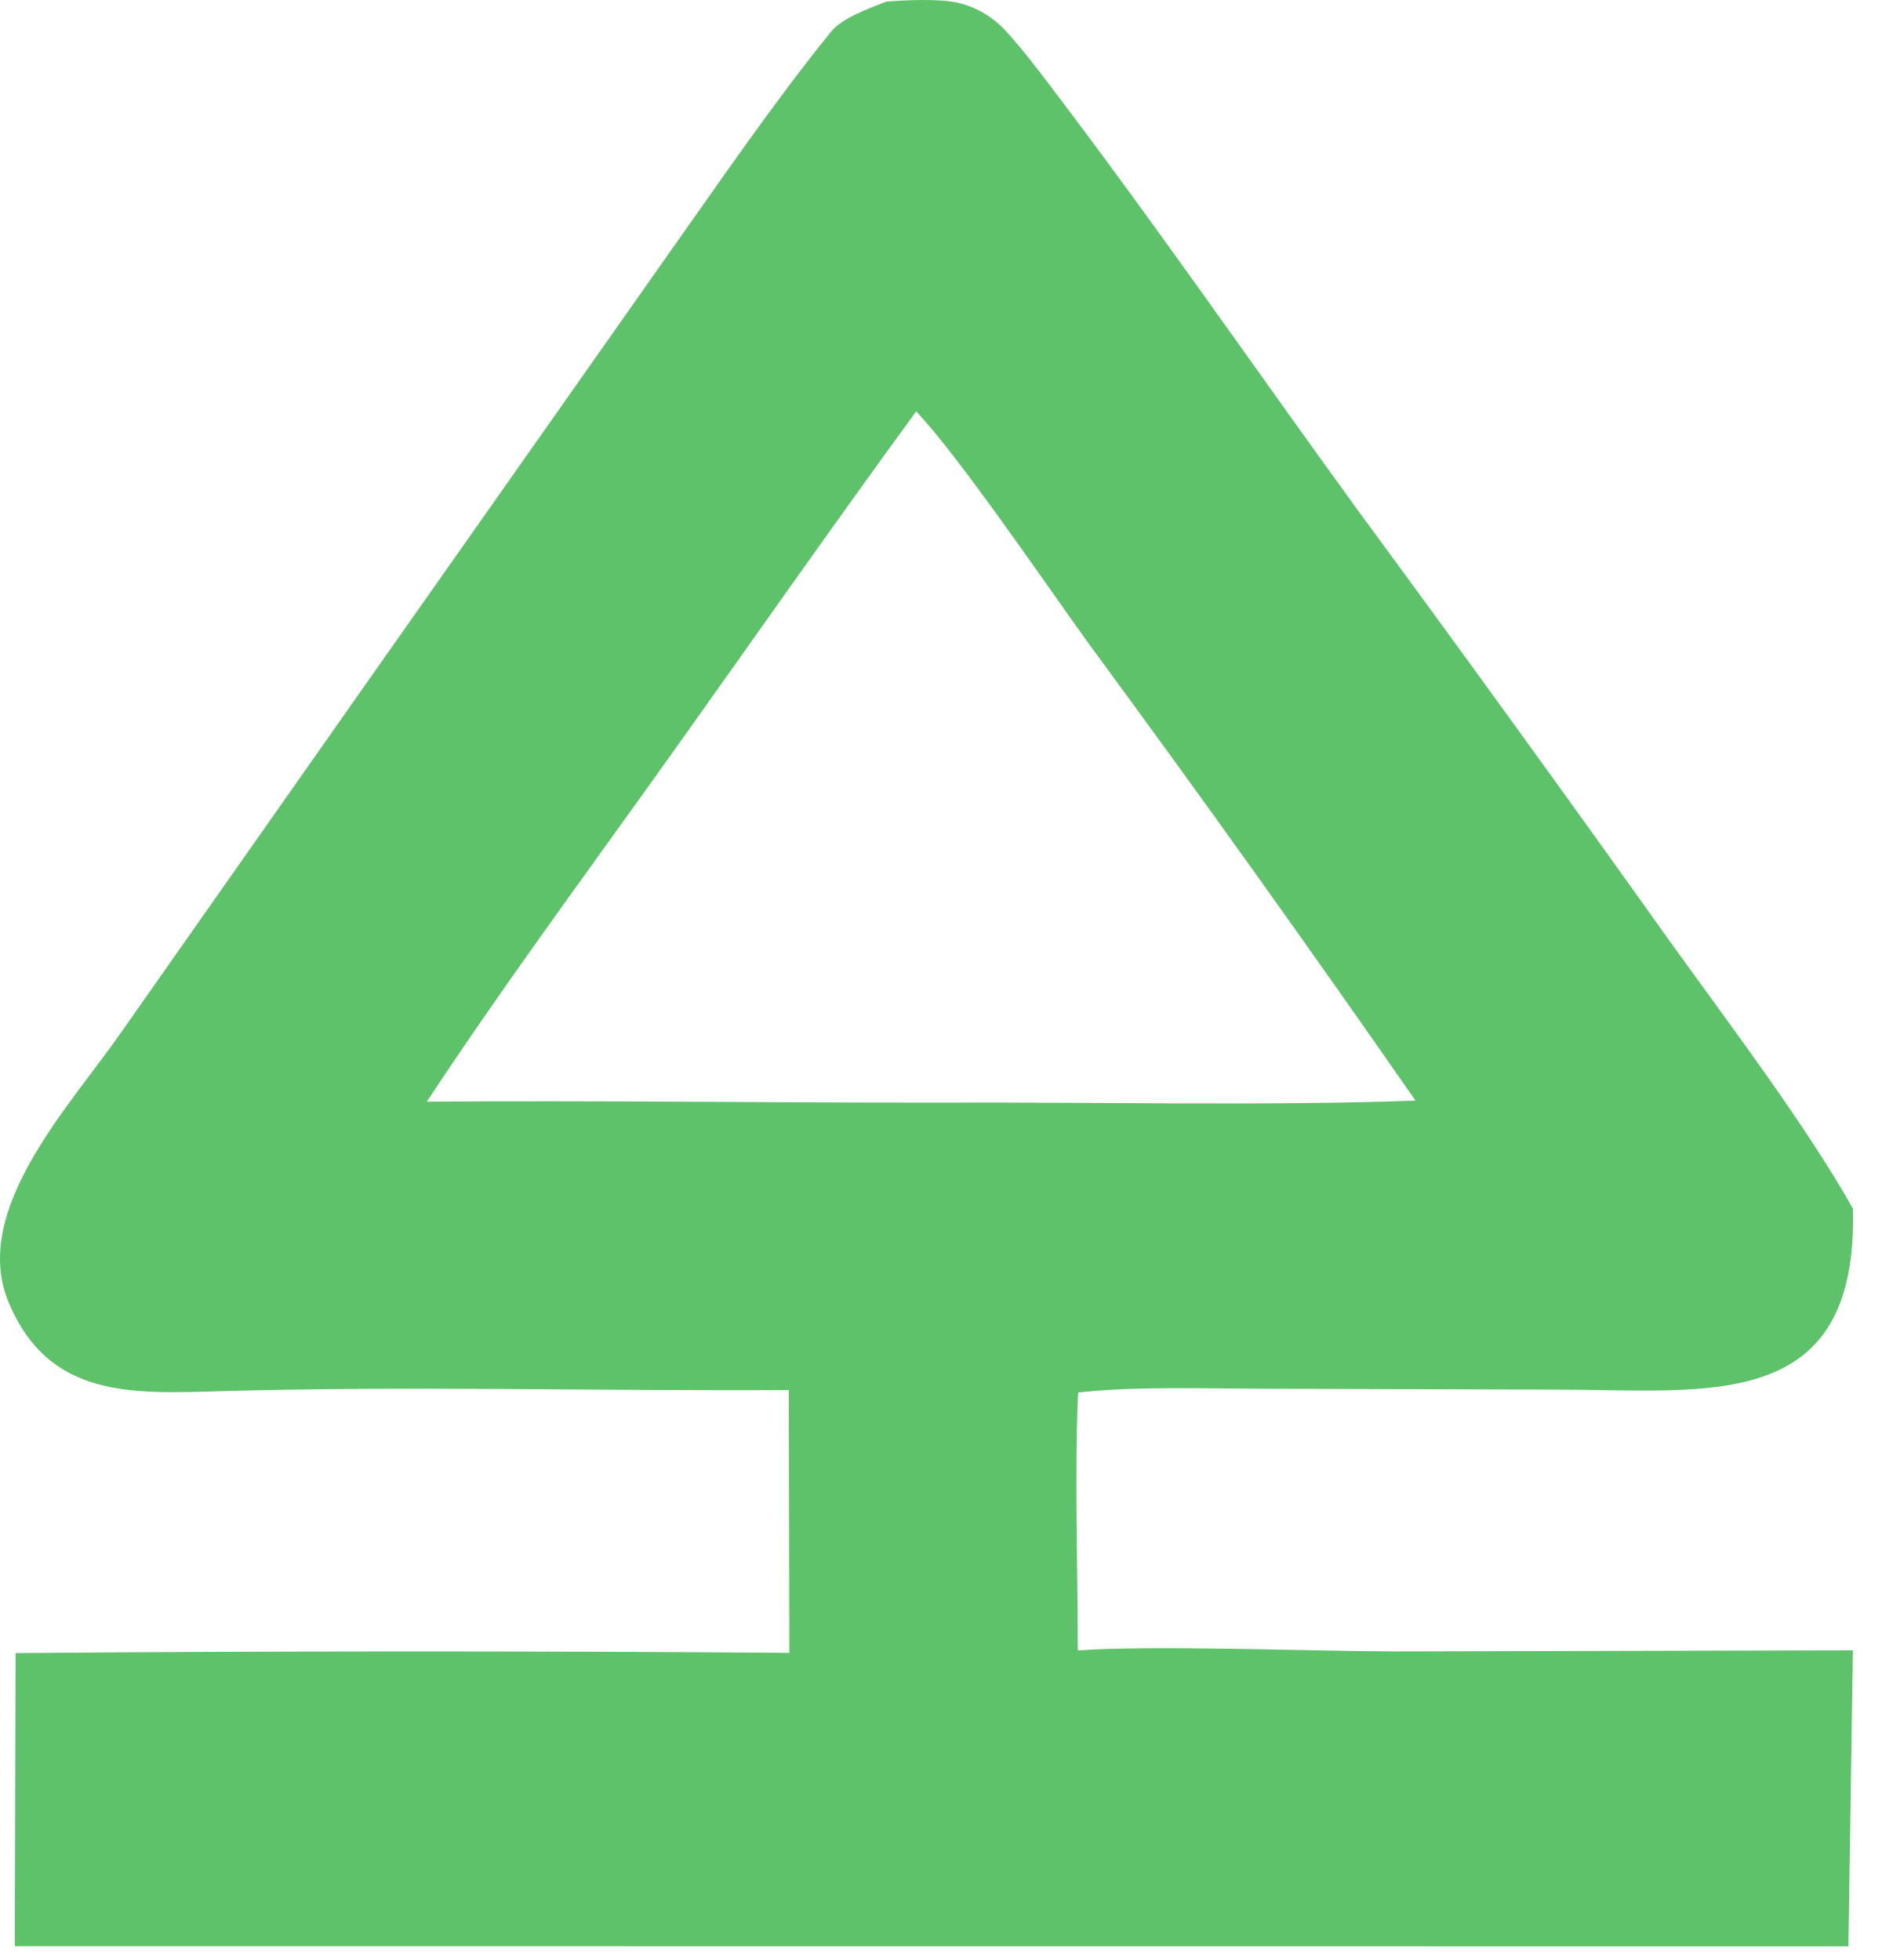
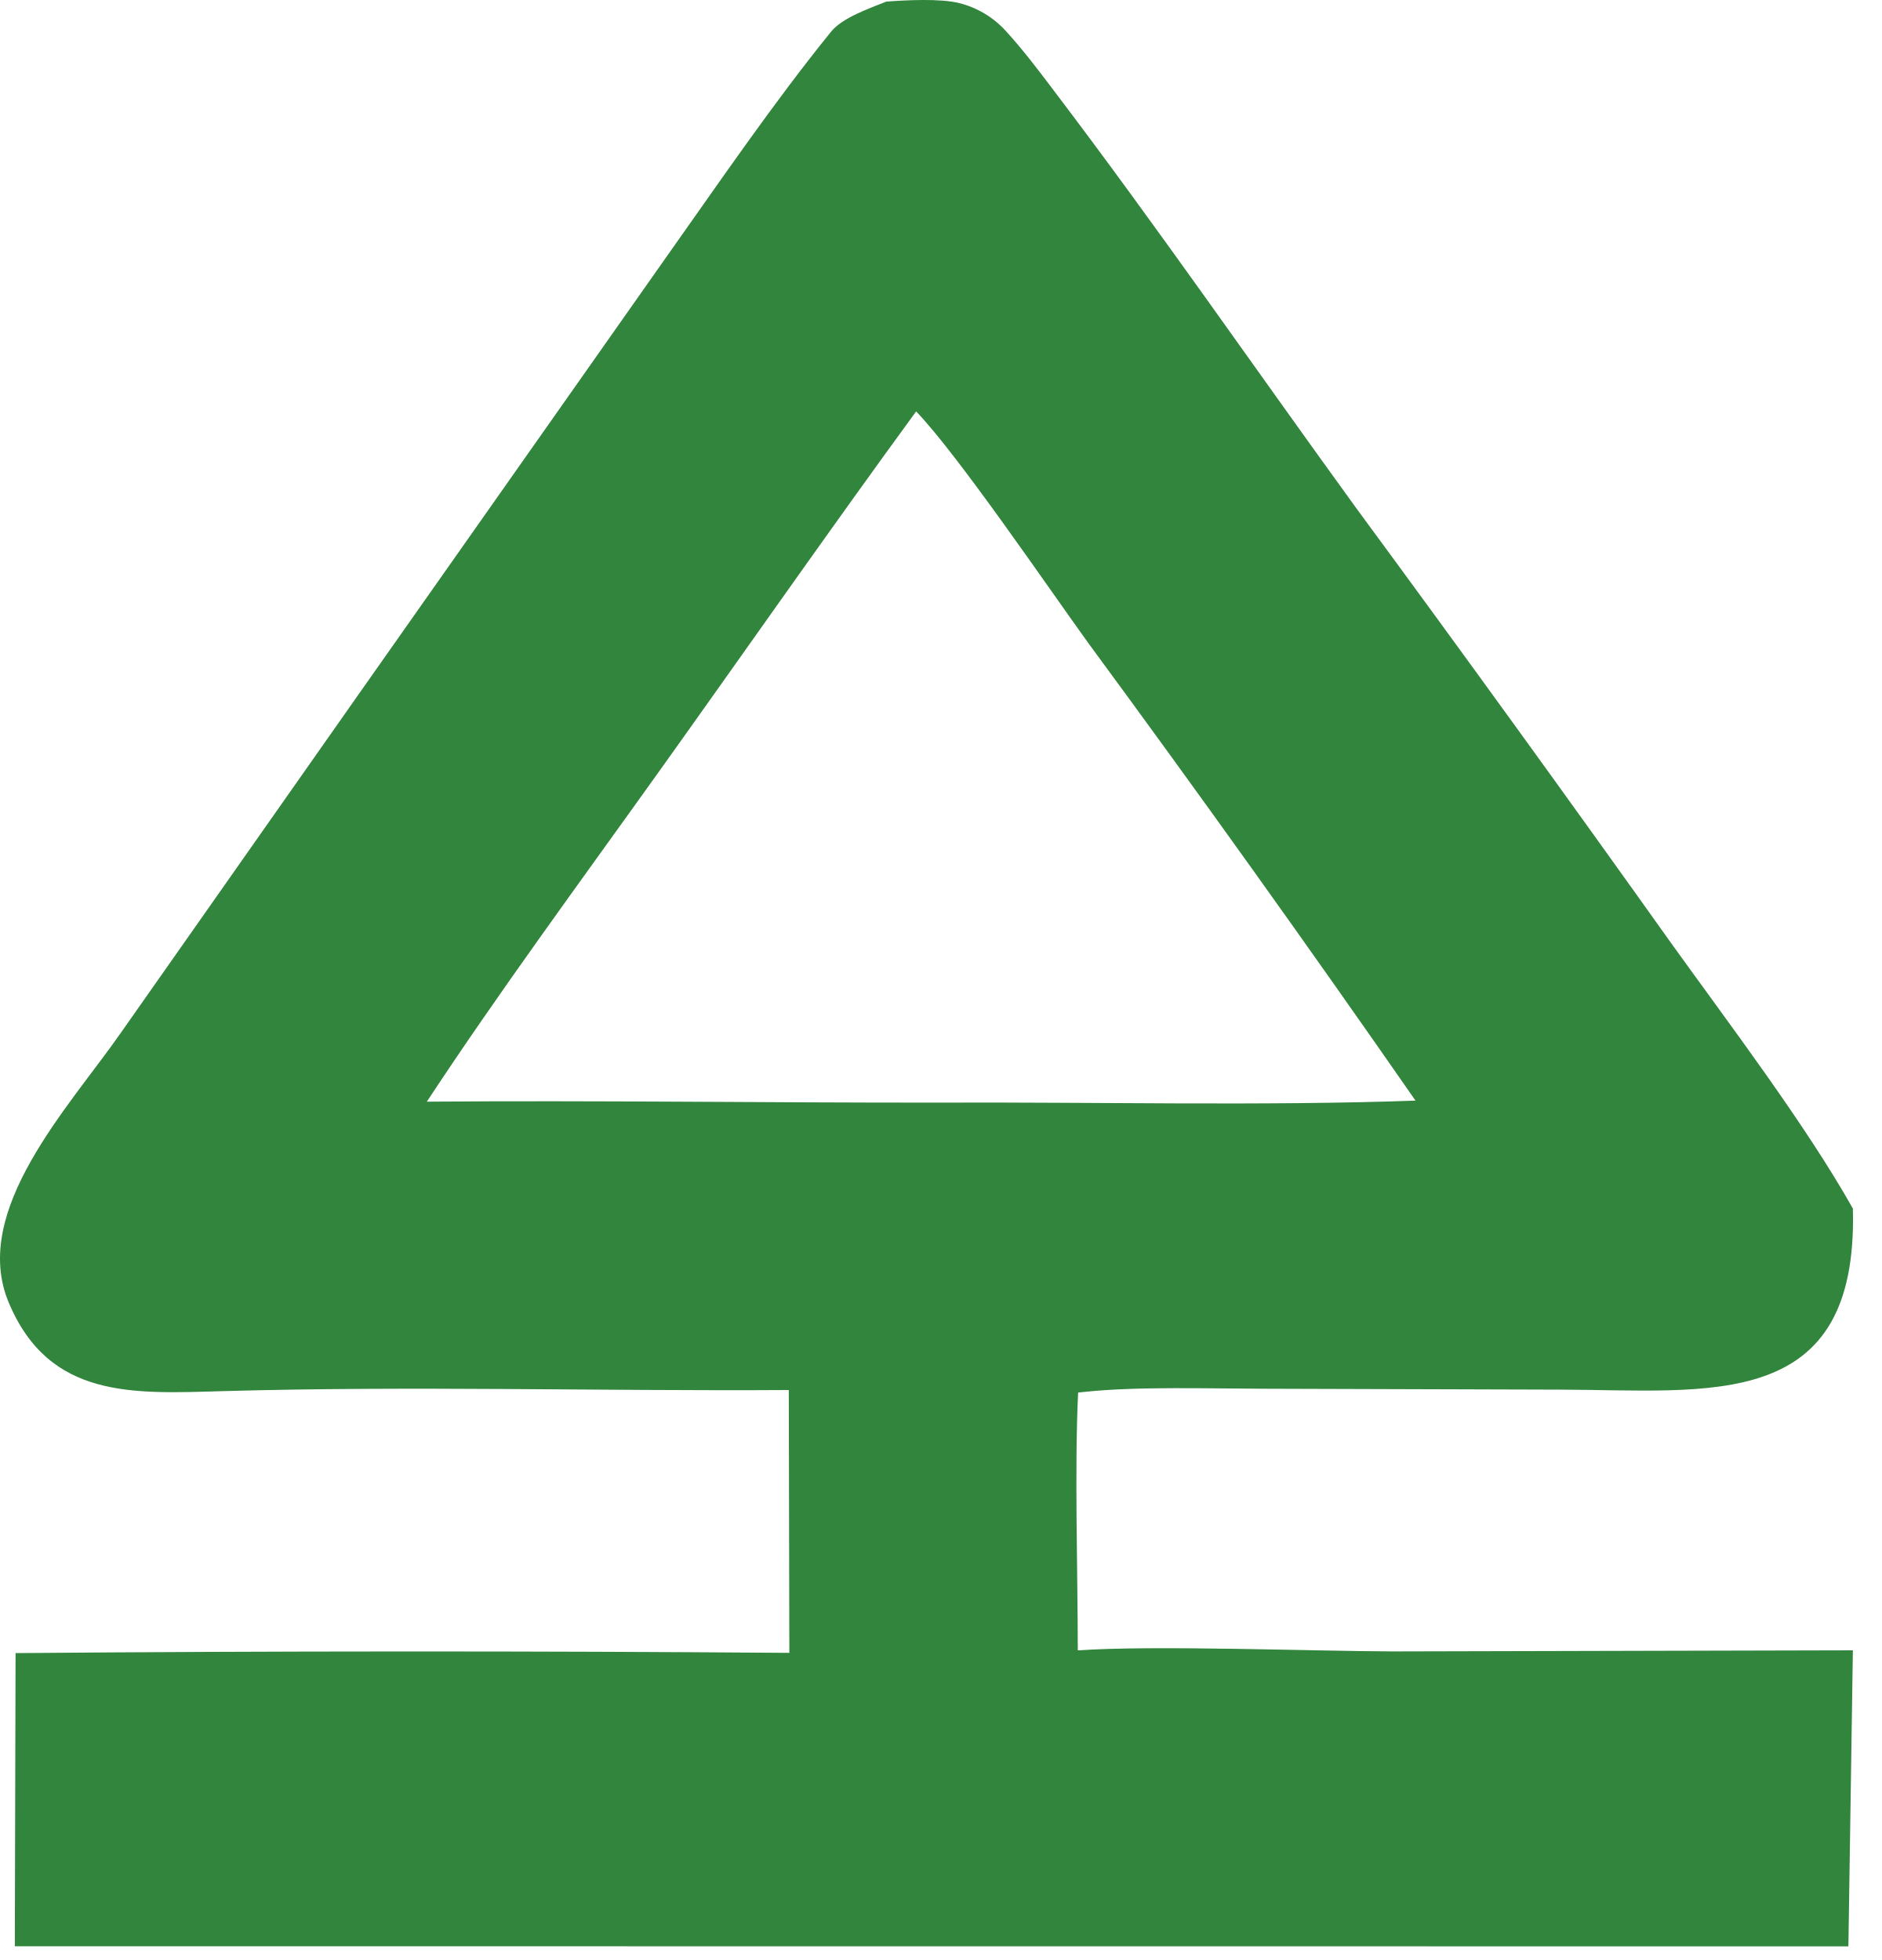
<svg xmlns="http://www.w3.org/2000/svg" width="48" height="50" viewBox="0 0 48 50" fill="none">
-   <path d="M22.604 0.041C23.115 0.002 23.983 -0.042 24.466 0.079C24.917 0.192 25.325 0.435 25.64 0.776C26.066 1.24 26.45 1.745 26.83 2.247L26.876 2.309C29.536 5.813 32.032 9.438 34.616 12.997C37.317 16.668 39.989 20.361 42.632 24.073C44.088 26.101 46.051 28.686 47.257 30.83C47.398 36.045 43.618 35.46 39.796 35.45L32.209 35.427C30.844 35.423 28.987 35.366 27.674 35.506L27.497 35.525C27.404 37.469 27.488 40.104 27.489 42.102C29.381 41.966 33.482 42.121 35.523 42.128L47.257 42.1L47.143 49.652L0.378 49.649L0.397 42.171C6.975 42.117 13.553 42.115 20.132 42.165L20.118 35.46C15.309 35.49 10.499 35.352 5.688 35.488C3.402 35.553 1.255 35.696 0.221 33.224C-0.76 30.878 1.769 28.235 3.08 26.35L9.163 17.688L17.029 6.508C18.367 4.619 19.737 2.609 21.195 0.81C21.486 0.451 22.16 0.22 22.604 0.041ZM23.366 10.495C21.152 13.525 18.986 16.634 16.802 19.69C14.853 22.419 12.728 25.303 10.886 28.104C15.209 28.069 19.609 28.133 23.945 28.128C27.8 28.111 32.325 28.215 36.102 28.077C33.378 24.156 30.601 20.271 27.772 16.425C26.733 14.989 24.444 11.618 23.366 10.495Z" fill="#5EC26A" />
+   <path d="M22.604 0.041C23.115 0.002 23.983 -0.042 24.466 0.079C24.917 0.192 25.325 0.435 25.64 0.776C26.066 1.24 26.45 1.745 26.83 2.247L26.876 2.309C29.536 5.813 32.032 9.438 34.616 12.997C37.317 16.668 39.989 20.361 42.632 24.073C44.088 26.101 46.051 28.686 47.257 30.83C47.398 36.045 43.618 35.46 39.796 35.45L32.209 35.427C30.844 35.423 28.987 35.366 27.674 35.506L27.497 35.525C27.404 37.469 27.488 40.104 27.489 42.102C29.381 41.966 33.482 42.121 35.523 42.128L47.257 42.1L47.143 49.652L0.378 49.649L0.397 42.171C6.975 42.117 13.553 42.115 20.132 42.165L20.118 35.46C15.309 35.49 10.499 35.352 5.688 35.488C3.402 35.553 1.255 35.696 0.221 33.224C-0.76 30.878 1.769 28.235 3.08 26.35L9.163 17.688L17.029 6.508C18.367 4.619 19.737 2.609 21.195 0.81C21.486 0.451 22.16 0.22 22.604 0.041ZM23.366 10.495C21.152 13.525 18.986 16.634 16.802 19.69C14.853 22.419 12.728 25.303 10.886 28.104C15.209 28.069 19.609 28.133 23.945 28.128C27.8 28.111 32.325 28.215 36.102 28.077C33.378 24.156 30.601 20.271 27.772 16.425C26.733 14.989 24.444 11.618 23.366 10.495Z" fill="#32853C" />
</svg>
